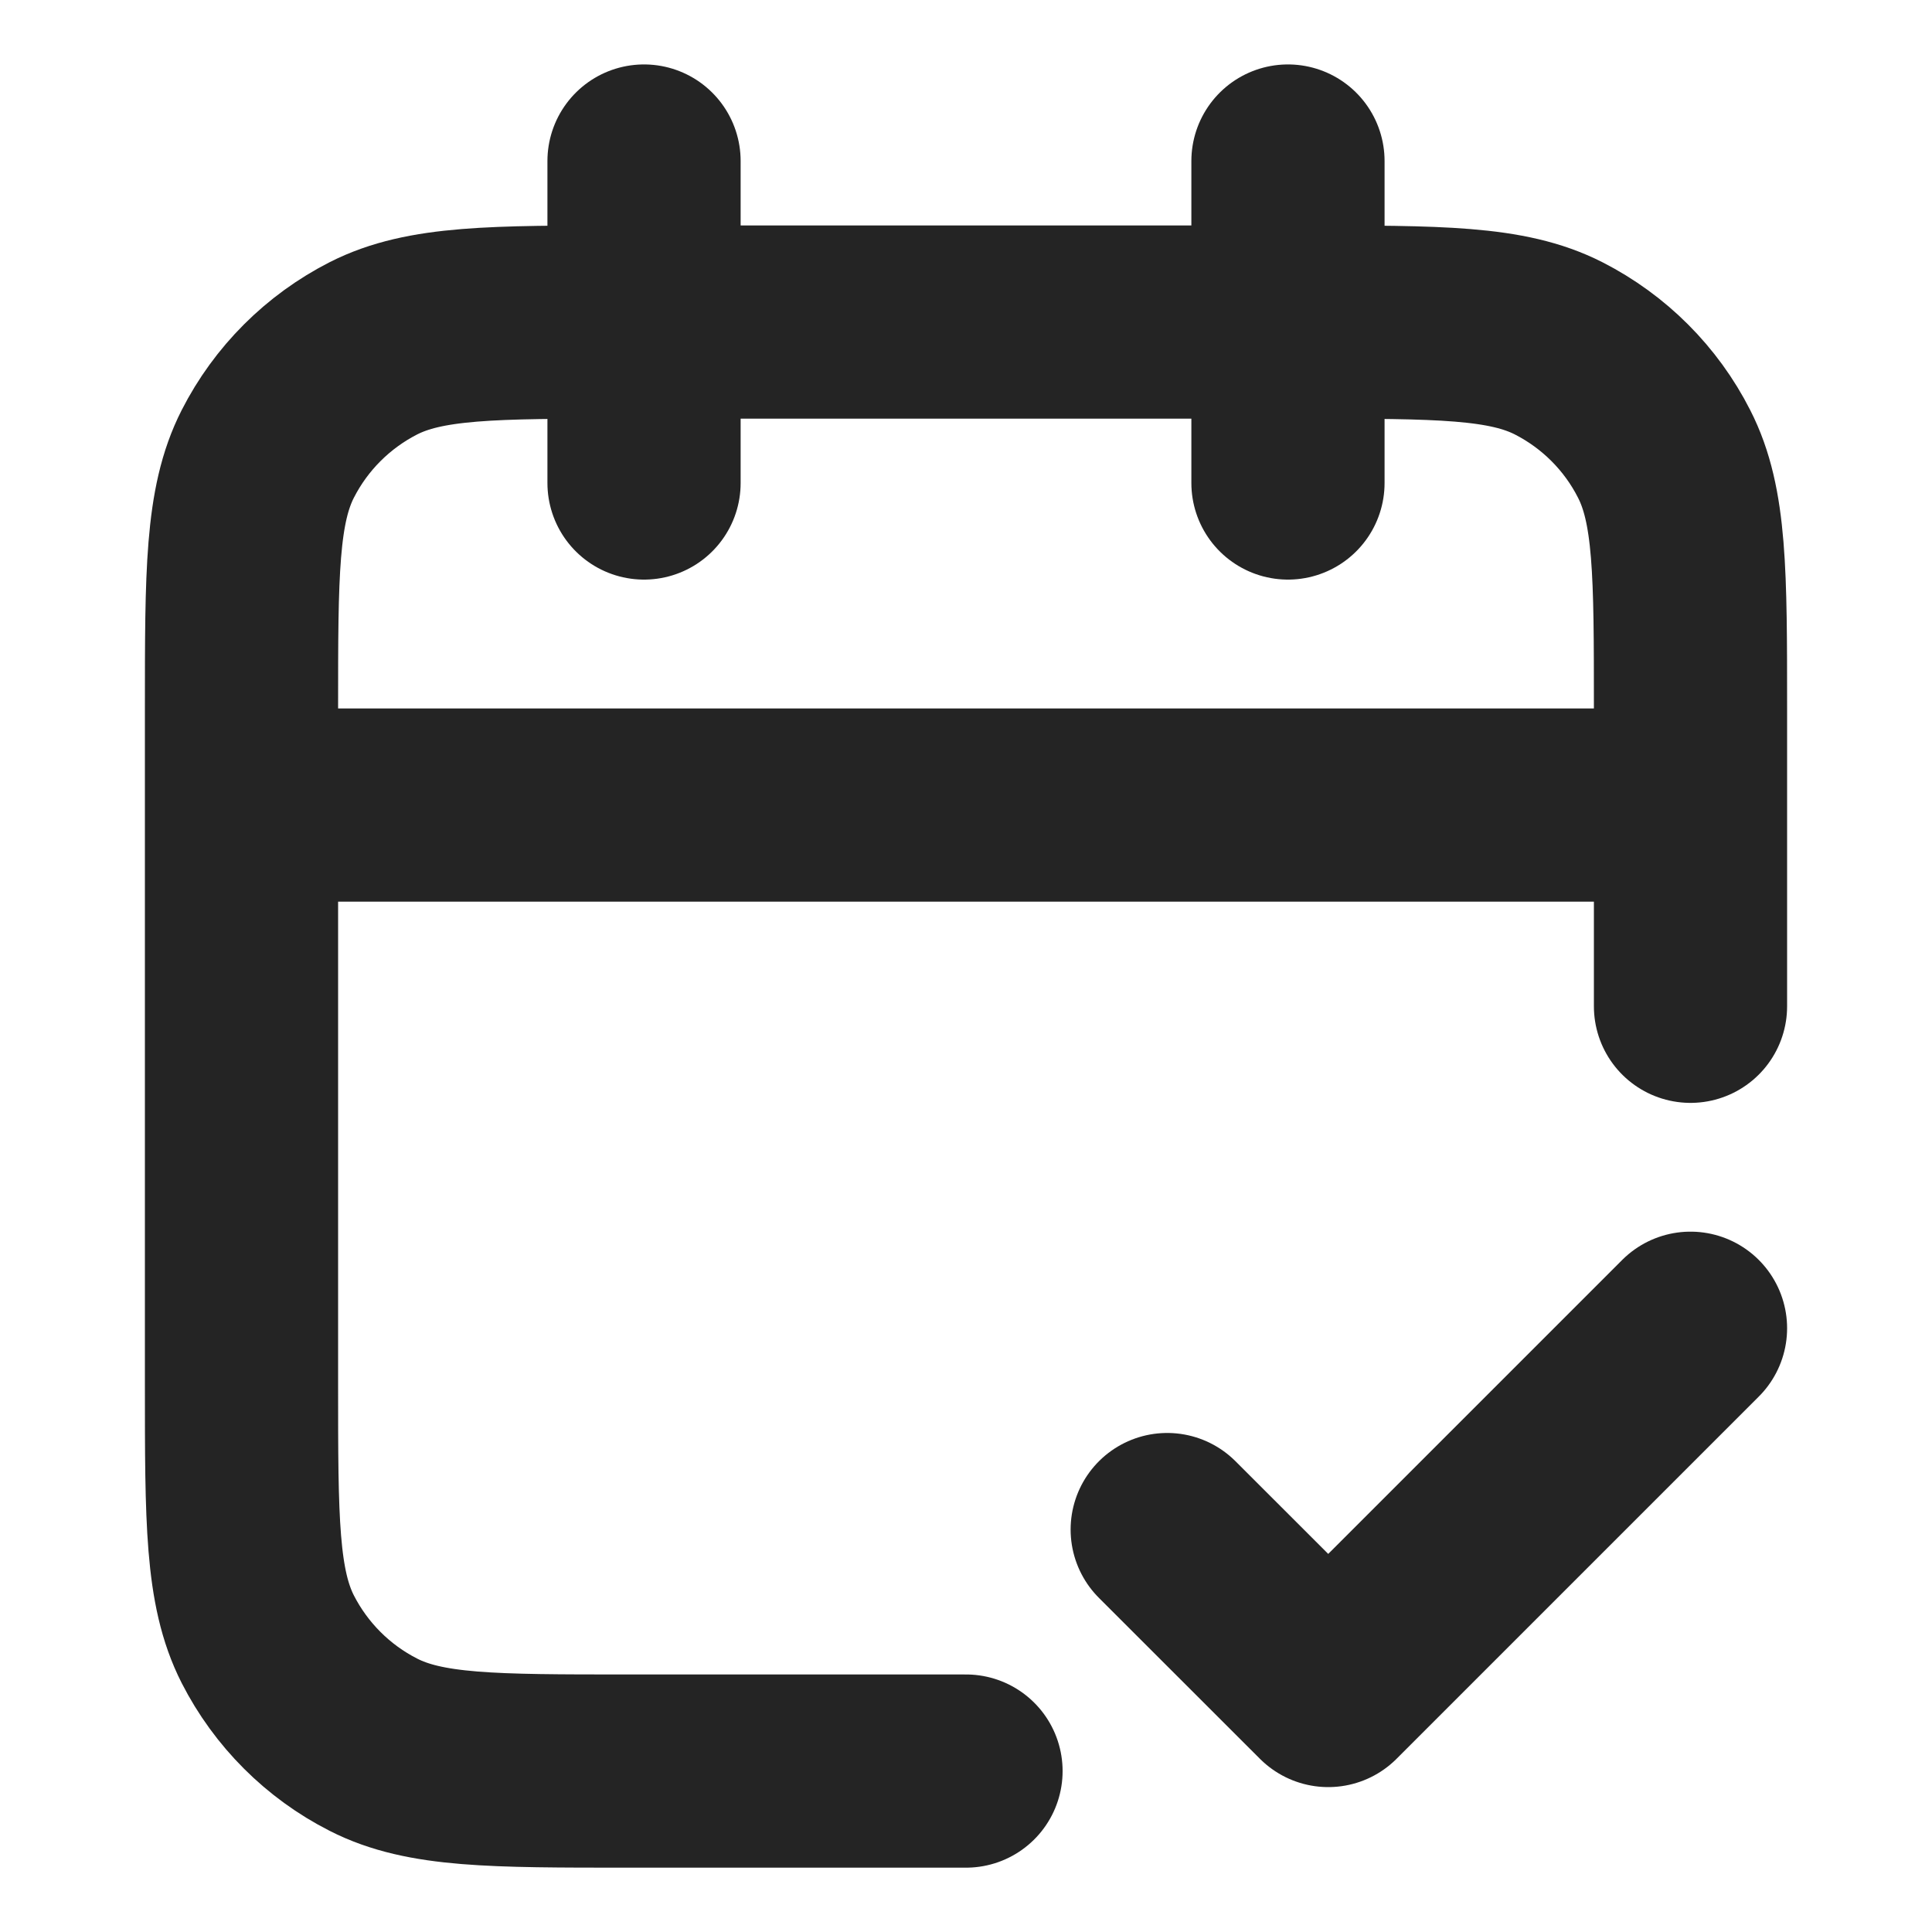
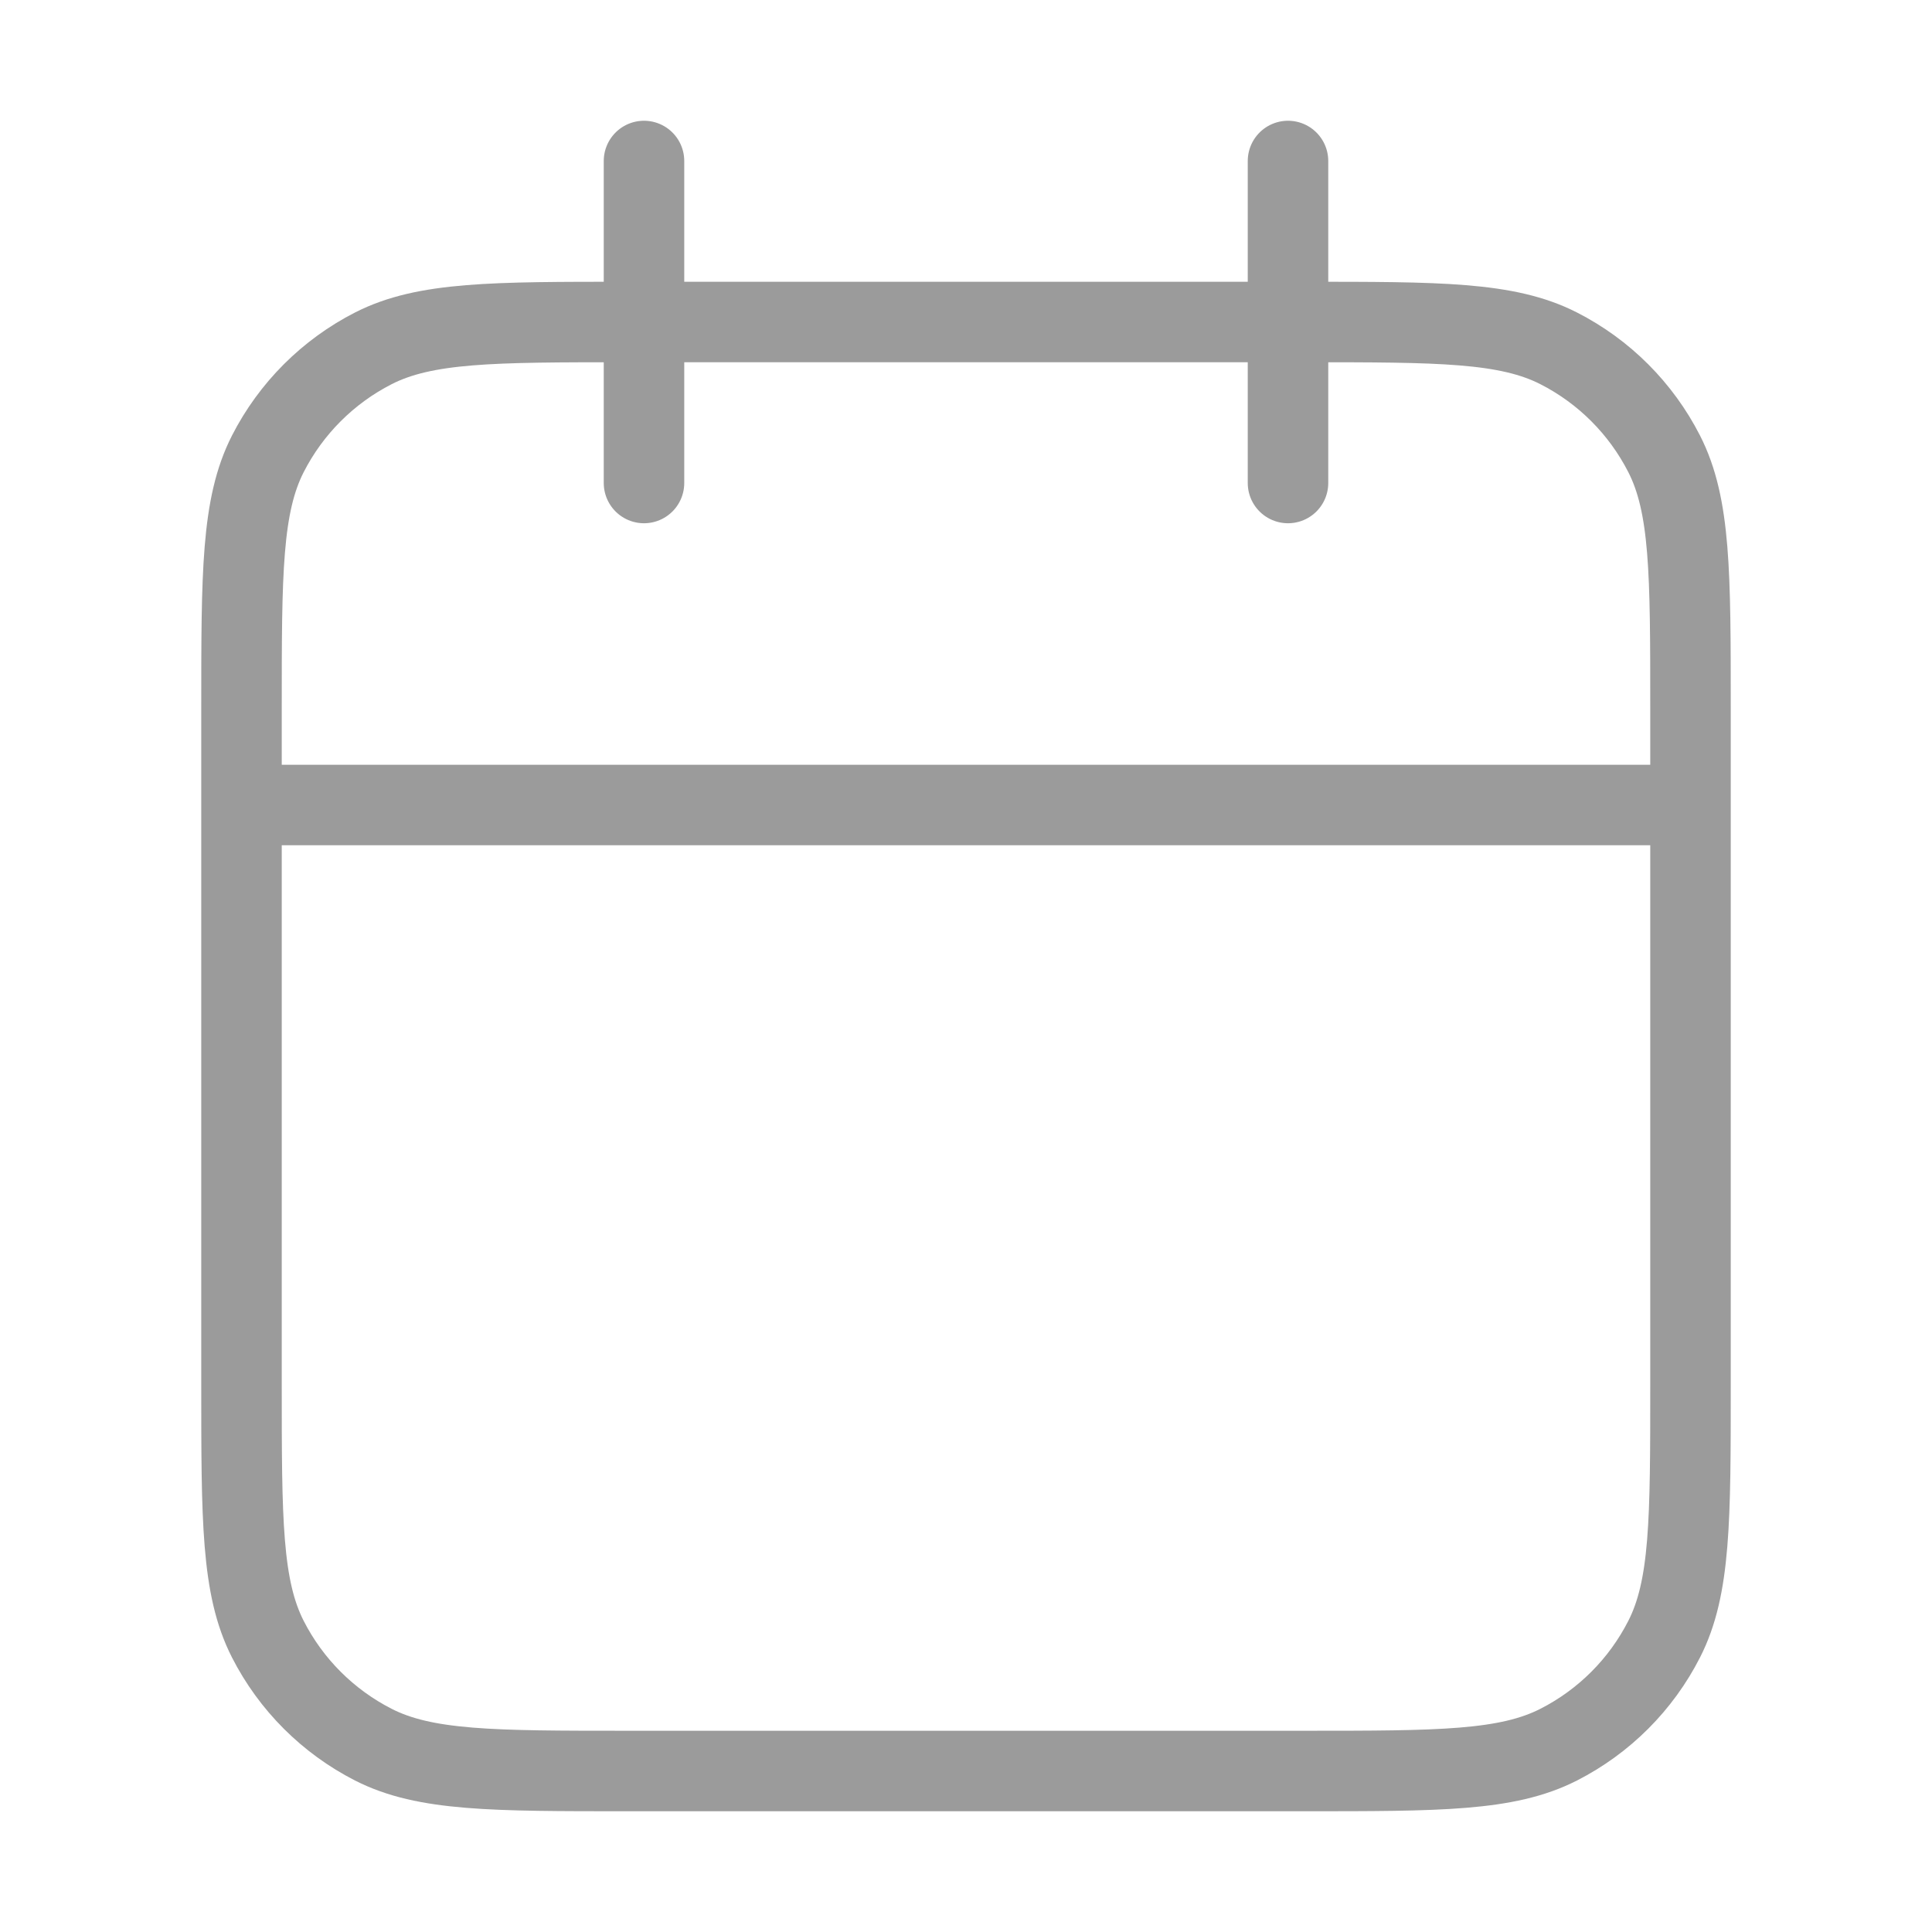
- <svg xmlns="http://www.w3.org/2000/svg" width="20" height="20" viewBox="0 0 20 20" fill="none">
-   <path d="M17.5 8.334H2.5M17.5 10.417V7.334C17.5 5.934 17.5 5.233 17.227 4.699C16.988 4.228 16.605 3.846 16.135 3.606C15.6 3.334 14.9 3.334 13.5 3.334H6.5C5.1 3.334 4.4 3.334 3.865 3.606C3.395 3.846 3.012 4.228 2.772 4.699C2.5 5.233 2.5 5.934 2.5 7.334V14.334C2.5 15.734 2.5 16.434 2.772 16.969C3.012 17.439 3.395 17.822 3.865 18.061C4.4 18.334 5.1 18.334 6.5 18.334H10M13.333 1.667V5M6.667 1.667V5M12.083 15.834L13.75 17.5L17.5 13.75" stroke="#242424" stroke-width="2" stroke-linecap="round" stroke-linejoin="round" />
+ <svg xmlns="http://www.w3.org/2000/svg" width="20" height="20" viewBox="0 0 24 24" fill="none">
+   <path d="M21 10H3M16 2V6M8 2V6M7.8 22H16.2C17.88 22 18.72 22 19.362 21.673C19.927 21.385 20.385 20.927 20.673 20.362C21 19.72 21 18.88 21 17.2V8.8C21 7.12 21 6.28 20.673 5.638C20.385 5.074 19.927 4.615 19.362 4.327C18.72 4 17.88 4 16.2 4H7.8C6.12 4 5.28 4 4.638 4.327C4.074 4.615 3.615 5.074 3.327 5.638C3 6.28 3 7.12 3 8.8V17.2C3 18.88 3 19.72 3.327 20.362C3.615 20.927 4.074 21.385 4.638 21.673C5.28 22 6.12 22 7.8 22Z" stroke="#9b9b9b" stroke-width="1" stroke-linecap="round" stroke-linejoin="round" />
</svg>
